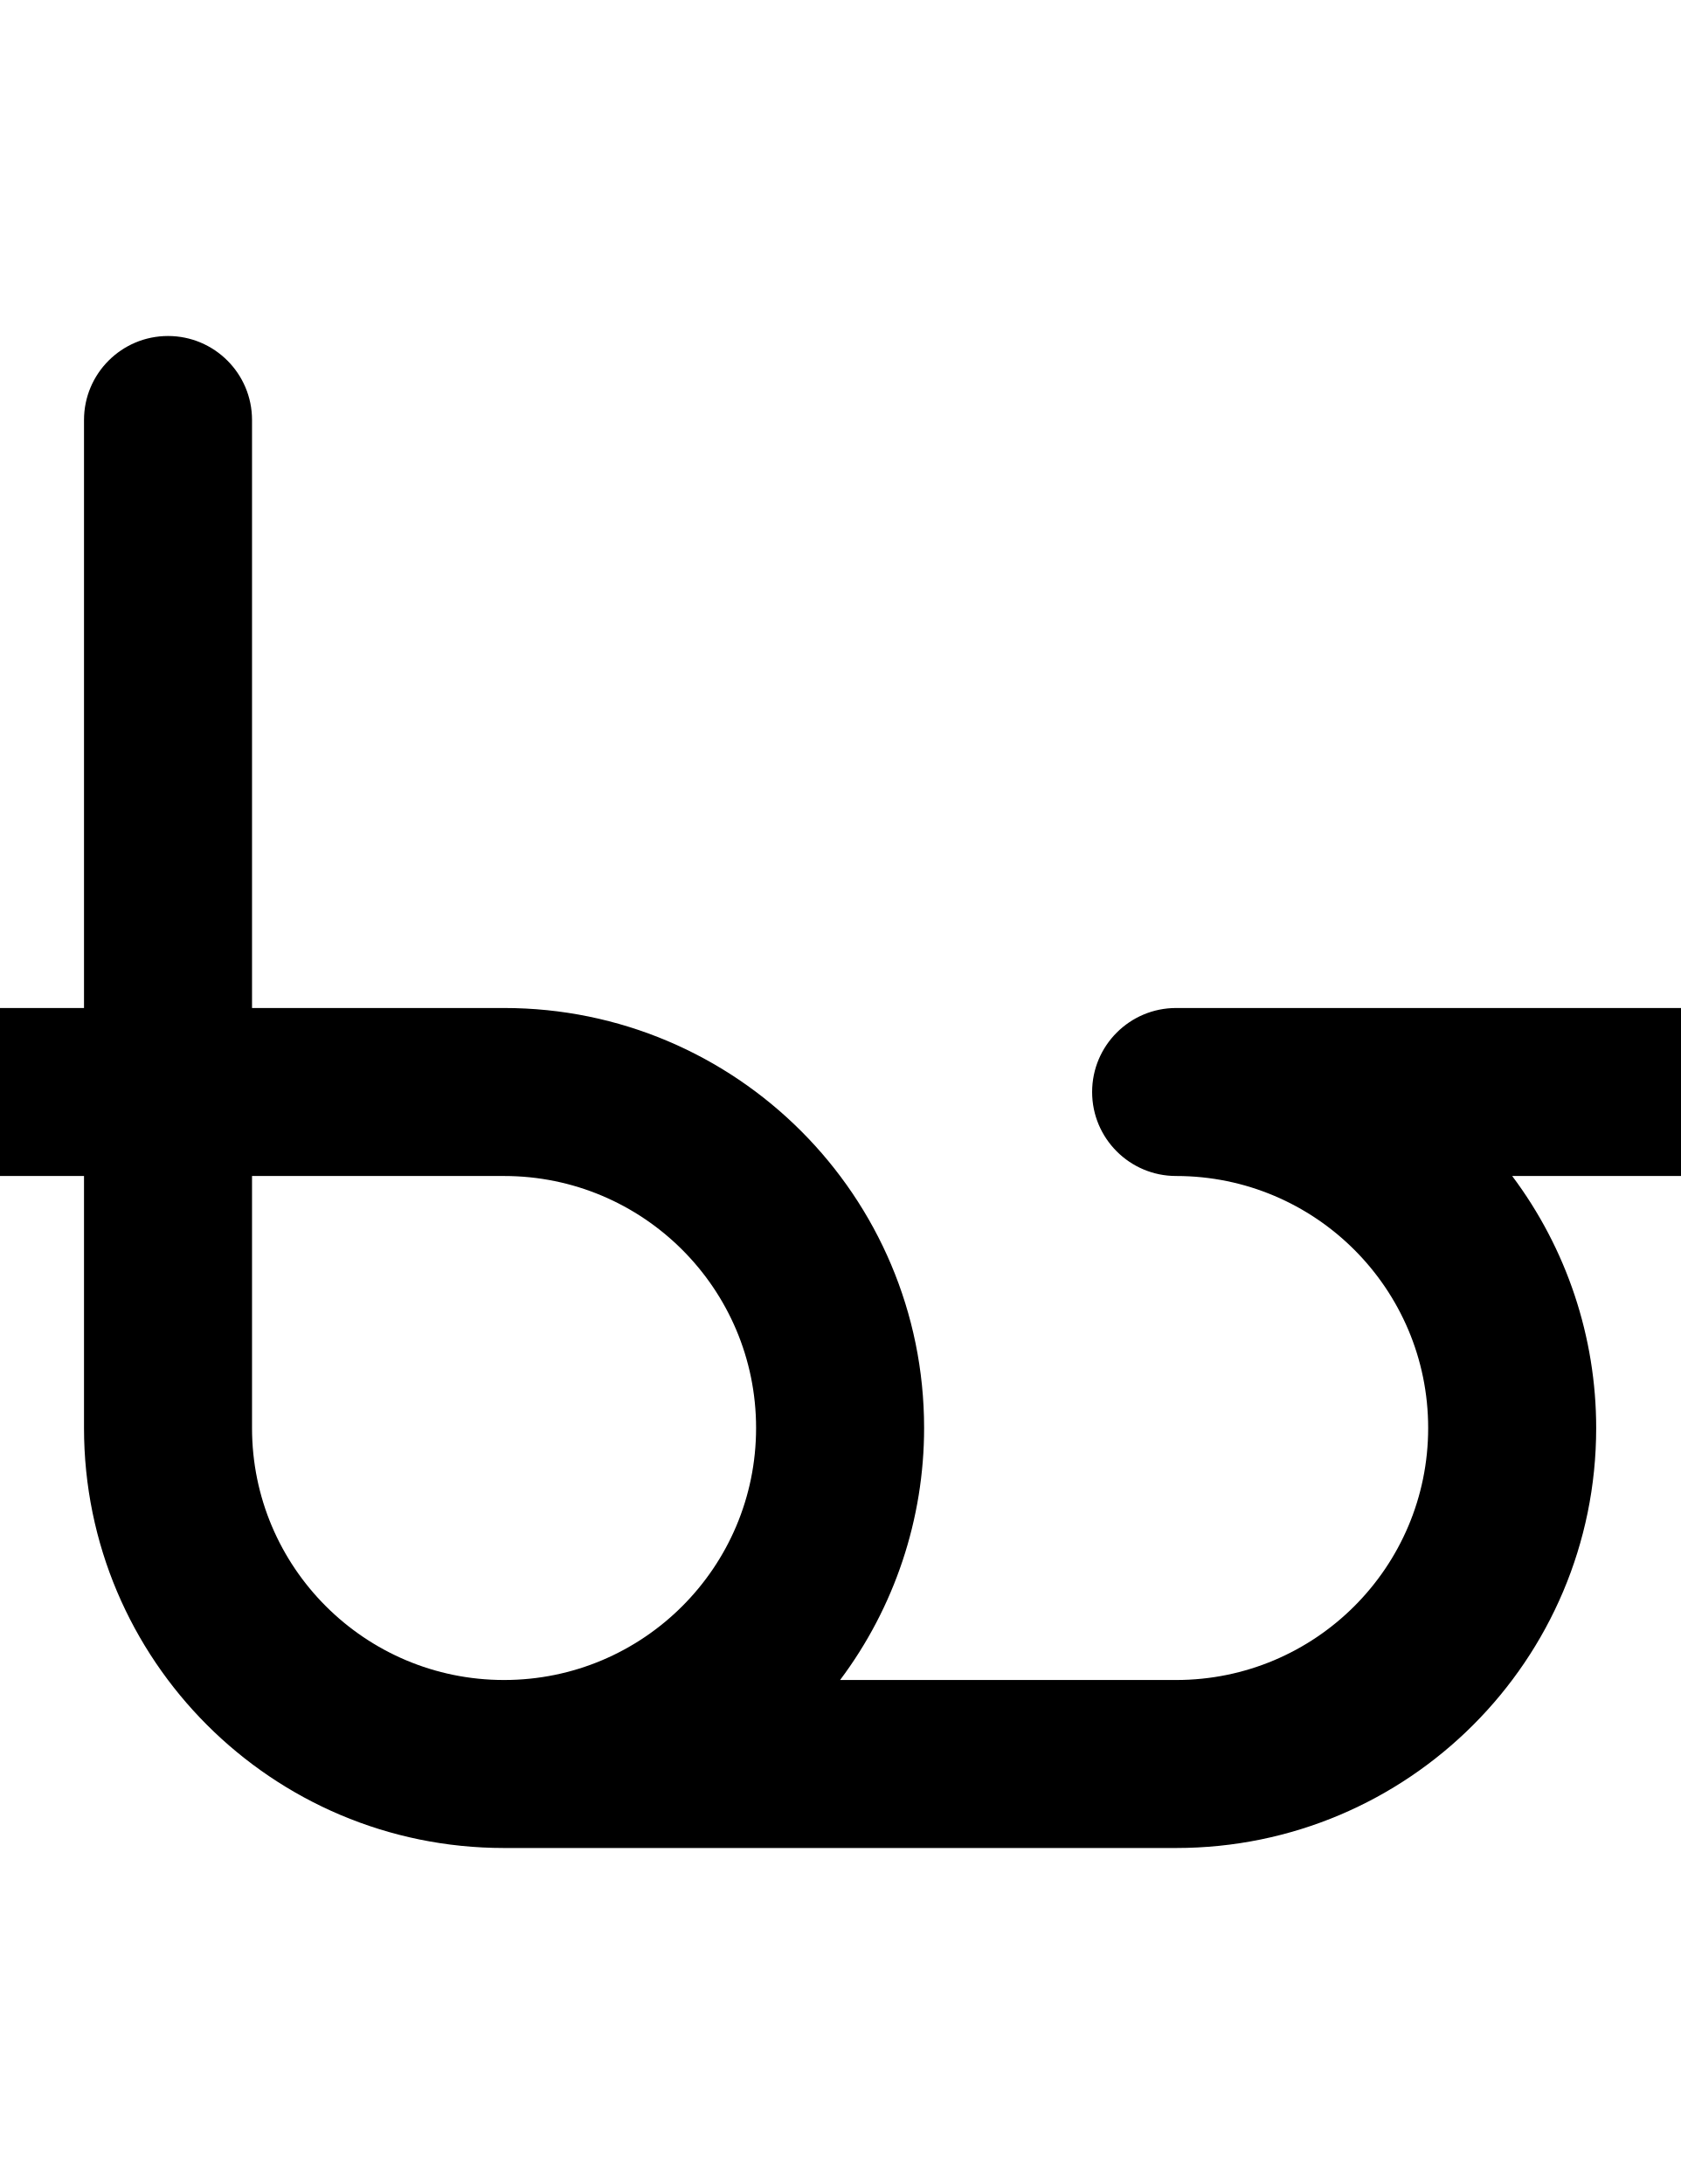
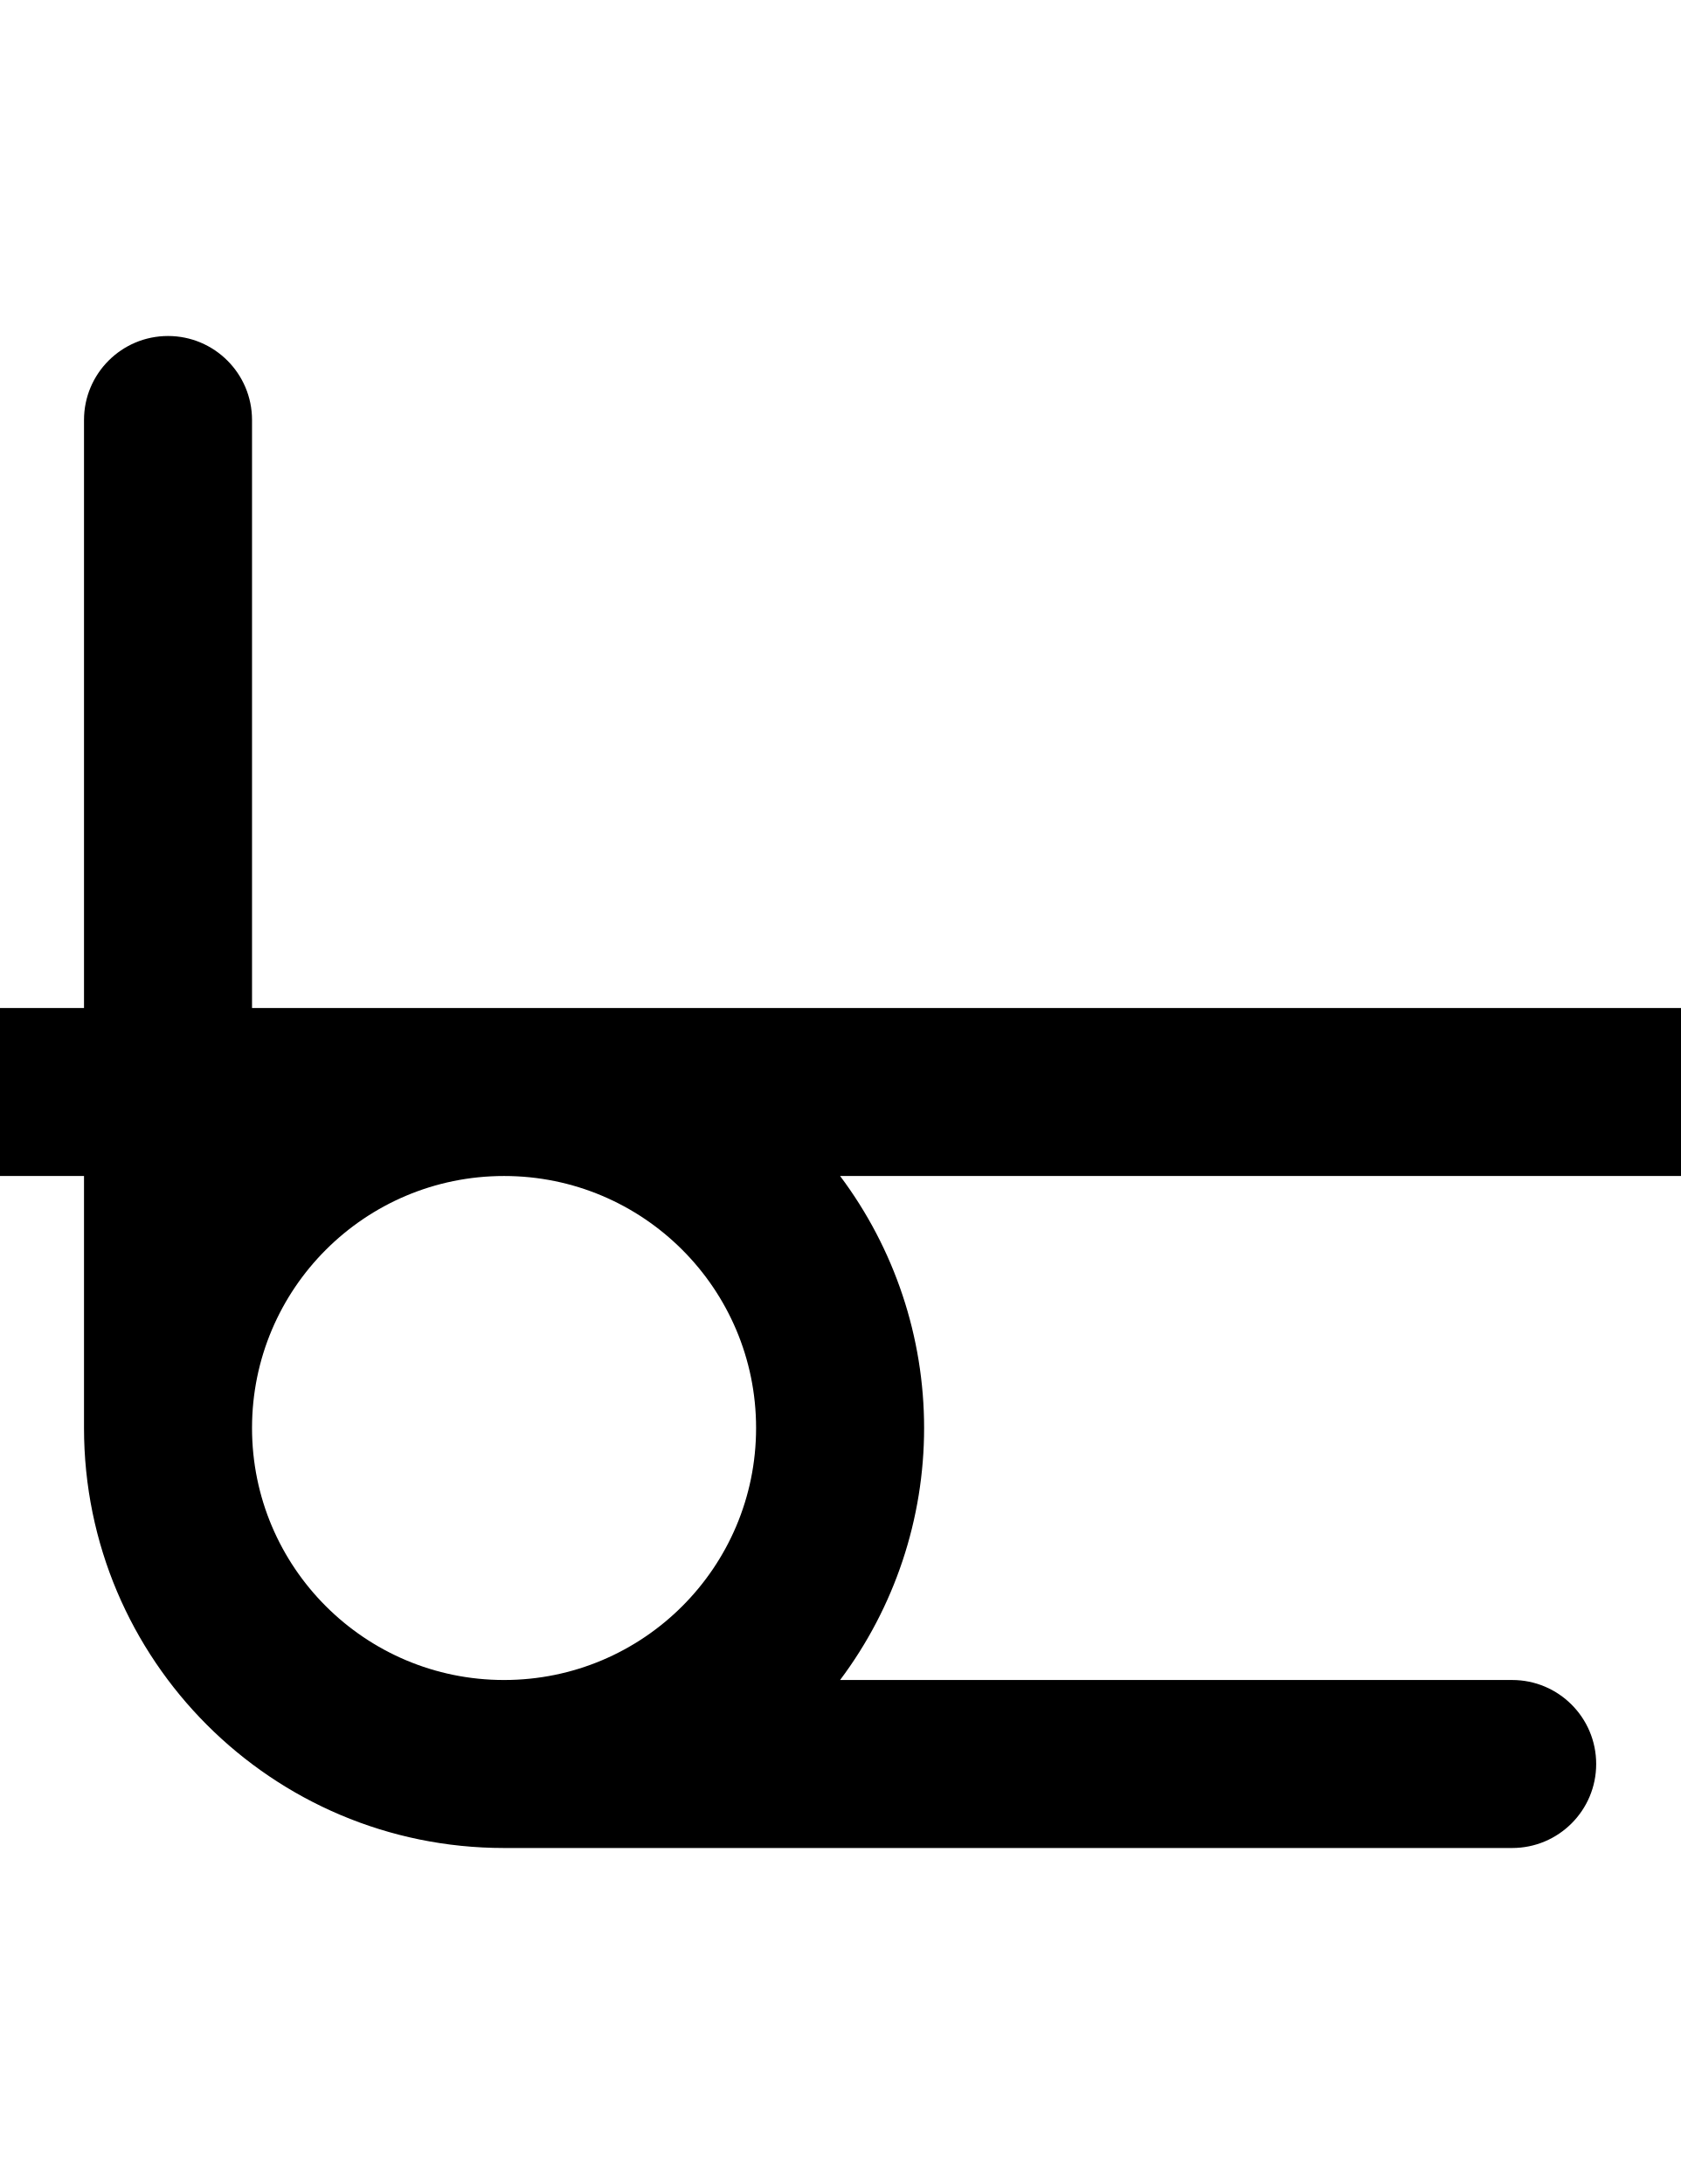
<svg xmlns="http://www.w3.org/2000/svg" width="500" height="650">
-   <path d="M 50 100 A 25 25 0 0 0 25 125 L 25 300 L 0 300 A 25 25 0 0 0 -25 325 A 25 25 0 0 0 0 350 L 25 350 L 25 425 A 125 125 0 0 0 150 550 L 350 550 A 125 125 0 0 0 475 425 A 125 125 0 0 0 450 350 L 500 350 A 25 25 0 0 0 525 325 A 25 25 0 0 0 500 300 L 350 300 A 25 25 0 0 0 325 325 A 25 25 0 0 0 350 350 A 75 75 0 0 1 425 425 A 75 75 0 0 1 350 500 L 250 500 A 125 125 0 0 0 275 425 A 125 125 0 0 0 150 300 L 75 300 L 75 125 A 25 25 0 0 0 50 100 z M 75 350 L 150 350 A 75 75 0 0 1 225 425 A 75 75 0 0 1 150 500 A 75 75 0 0 1 75 425 L 75 350 z " />
+   <path d="M 150,550 C 80.964,550 25,494.036 25,425 V 350 H 0 c -13.807,0 -25,-11.193 -25,-25 0,-13.807 11.193,-25 25,-25 H 25 V 125 c 0,-13.807 11.193,-25 25,-25 13.807,0 25,11.193 25,25 v 175 h 425 c 13.807,0 25,11.193 25,25 0,13.807 -11.193,25 -25,25 H 250 c 16.228,21.637 25,47.954 25,75 0,27.046 -8.772,53.363 -25,75 h 200 c 13.807,0 25,11.193 25,25 0,13.807 -11.193,25 -25,25 z m 0,-50 c 41.421,0 75,-33.579 75,-75 0,-41.421 -33.579,-75 -75,-75 -41.421,0 -75,33.579 -75,75 0,41.421 33.579,75 75,75 z" />
</svg>
